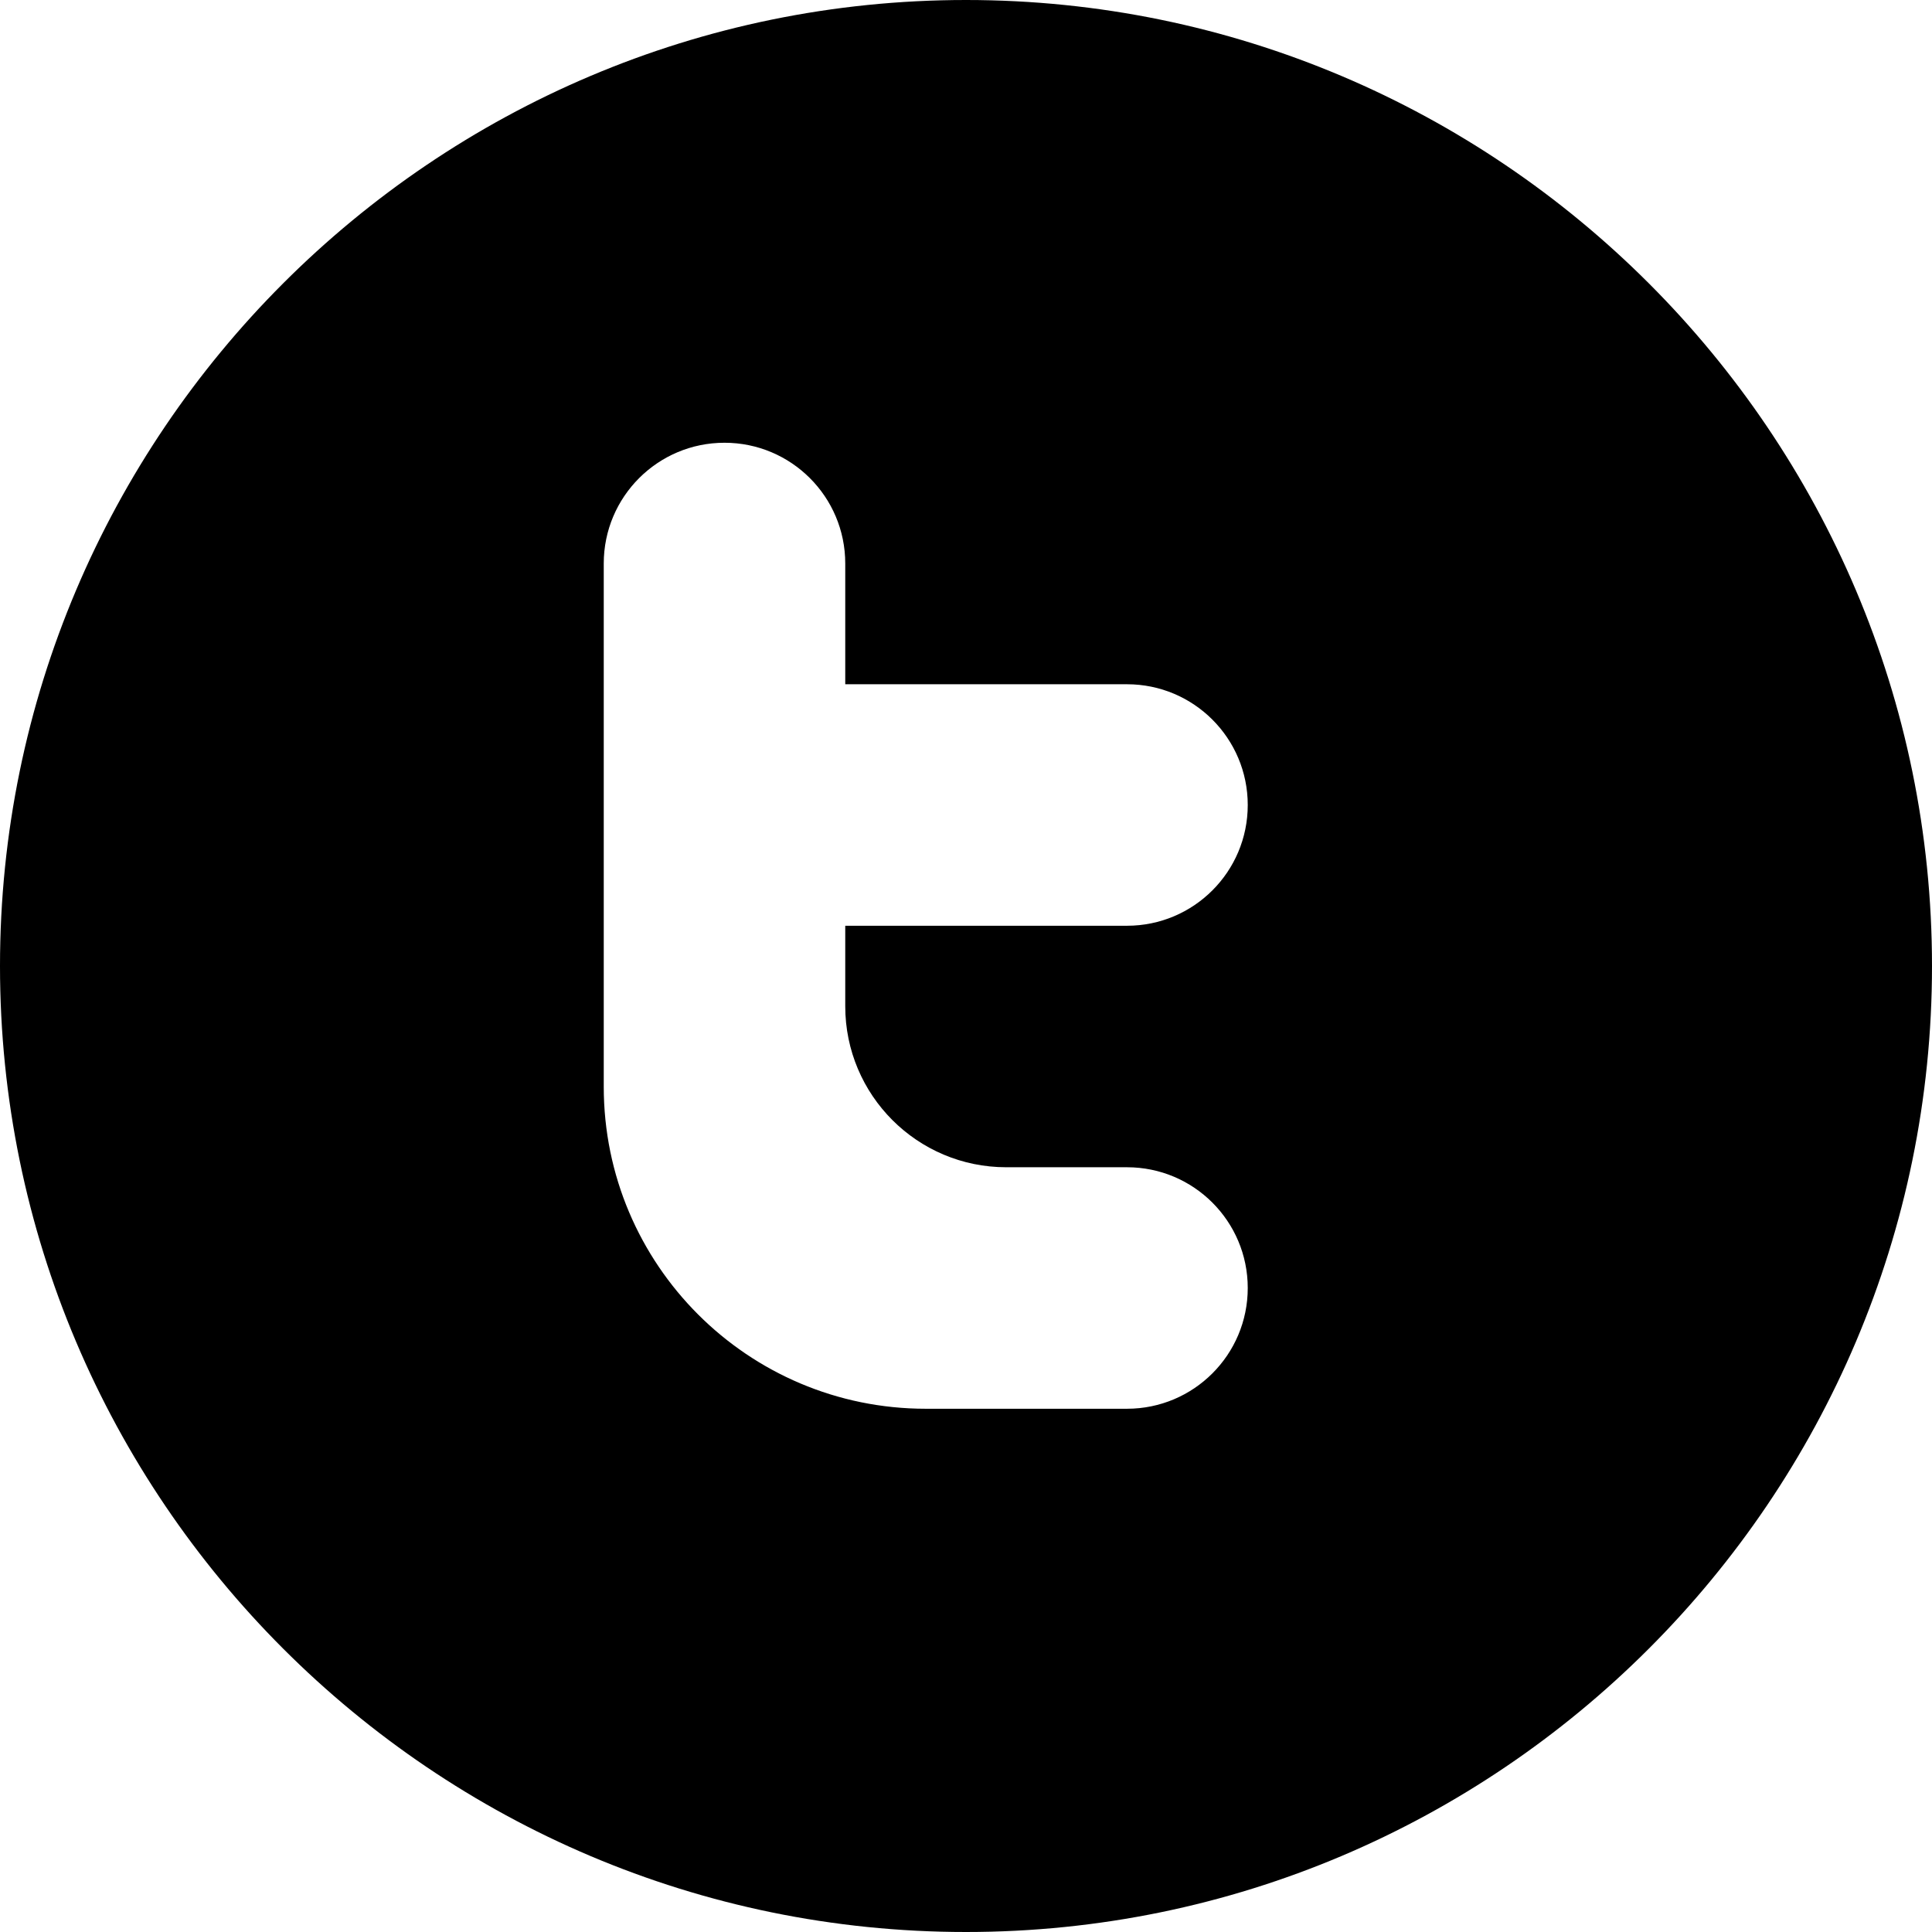
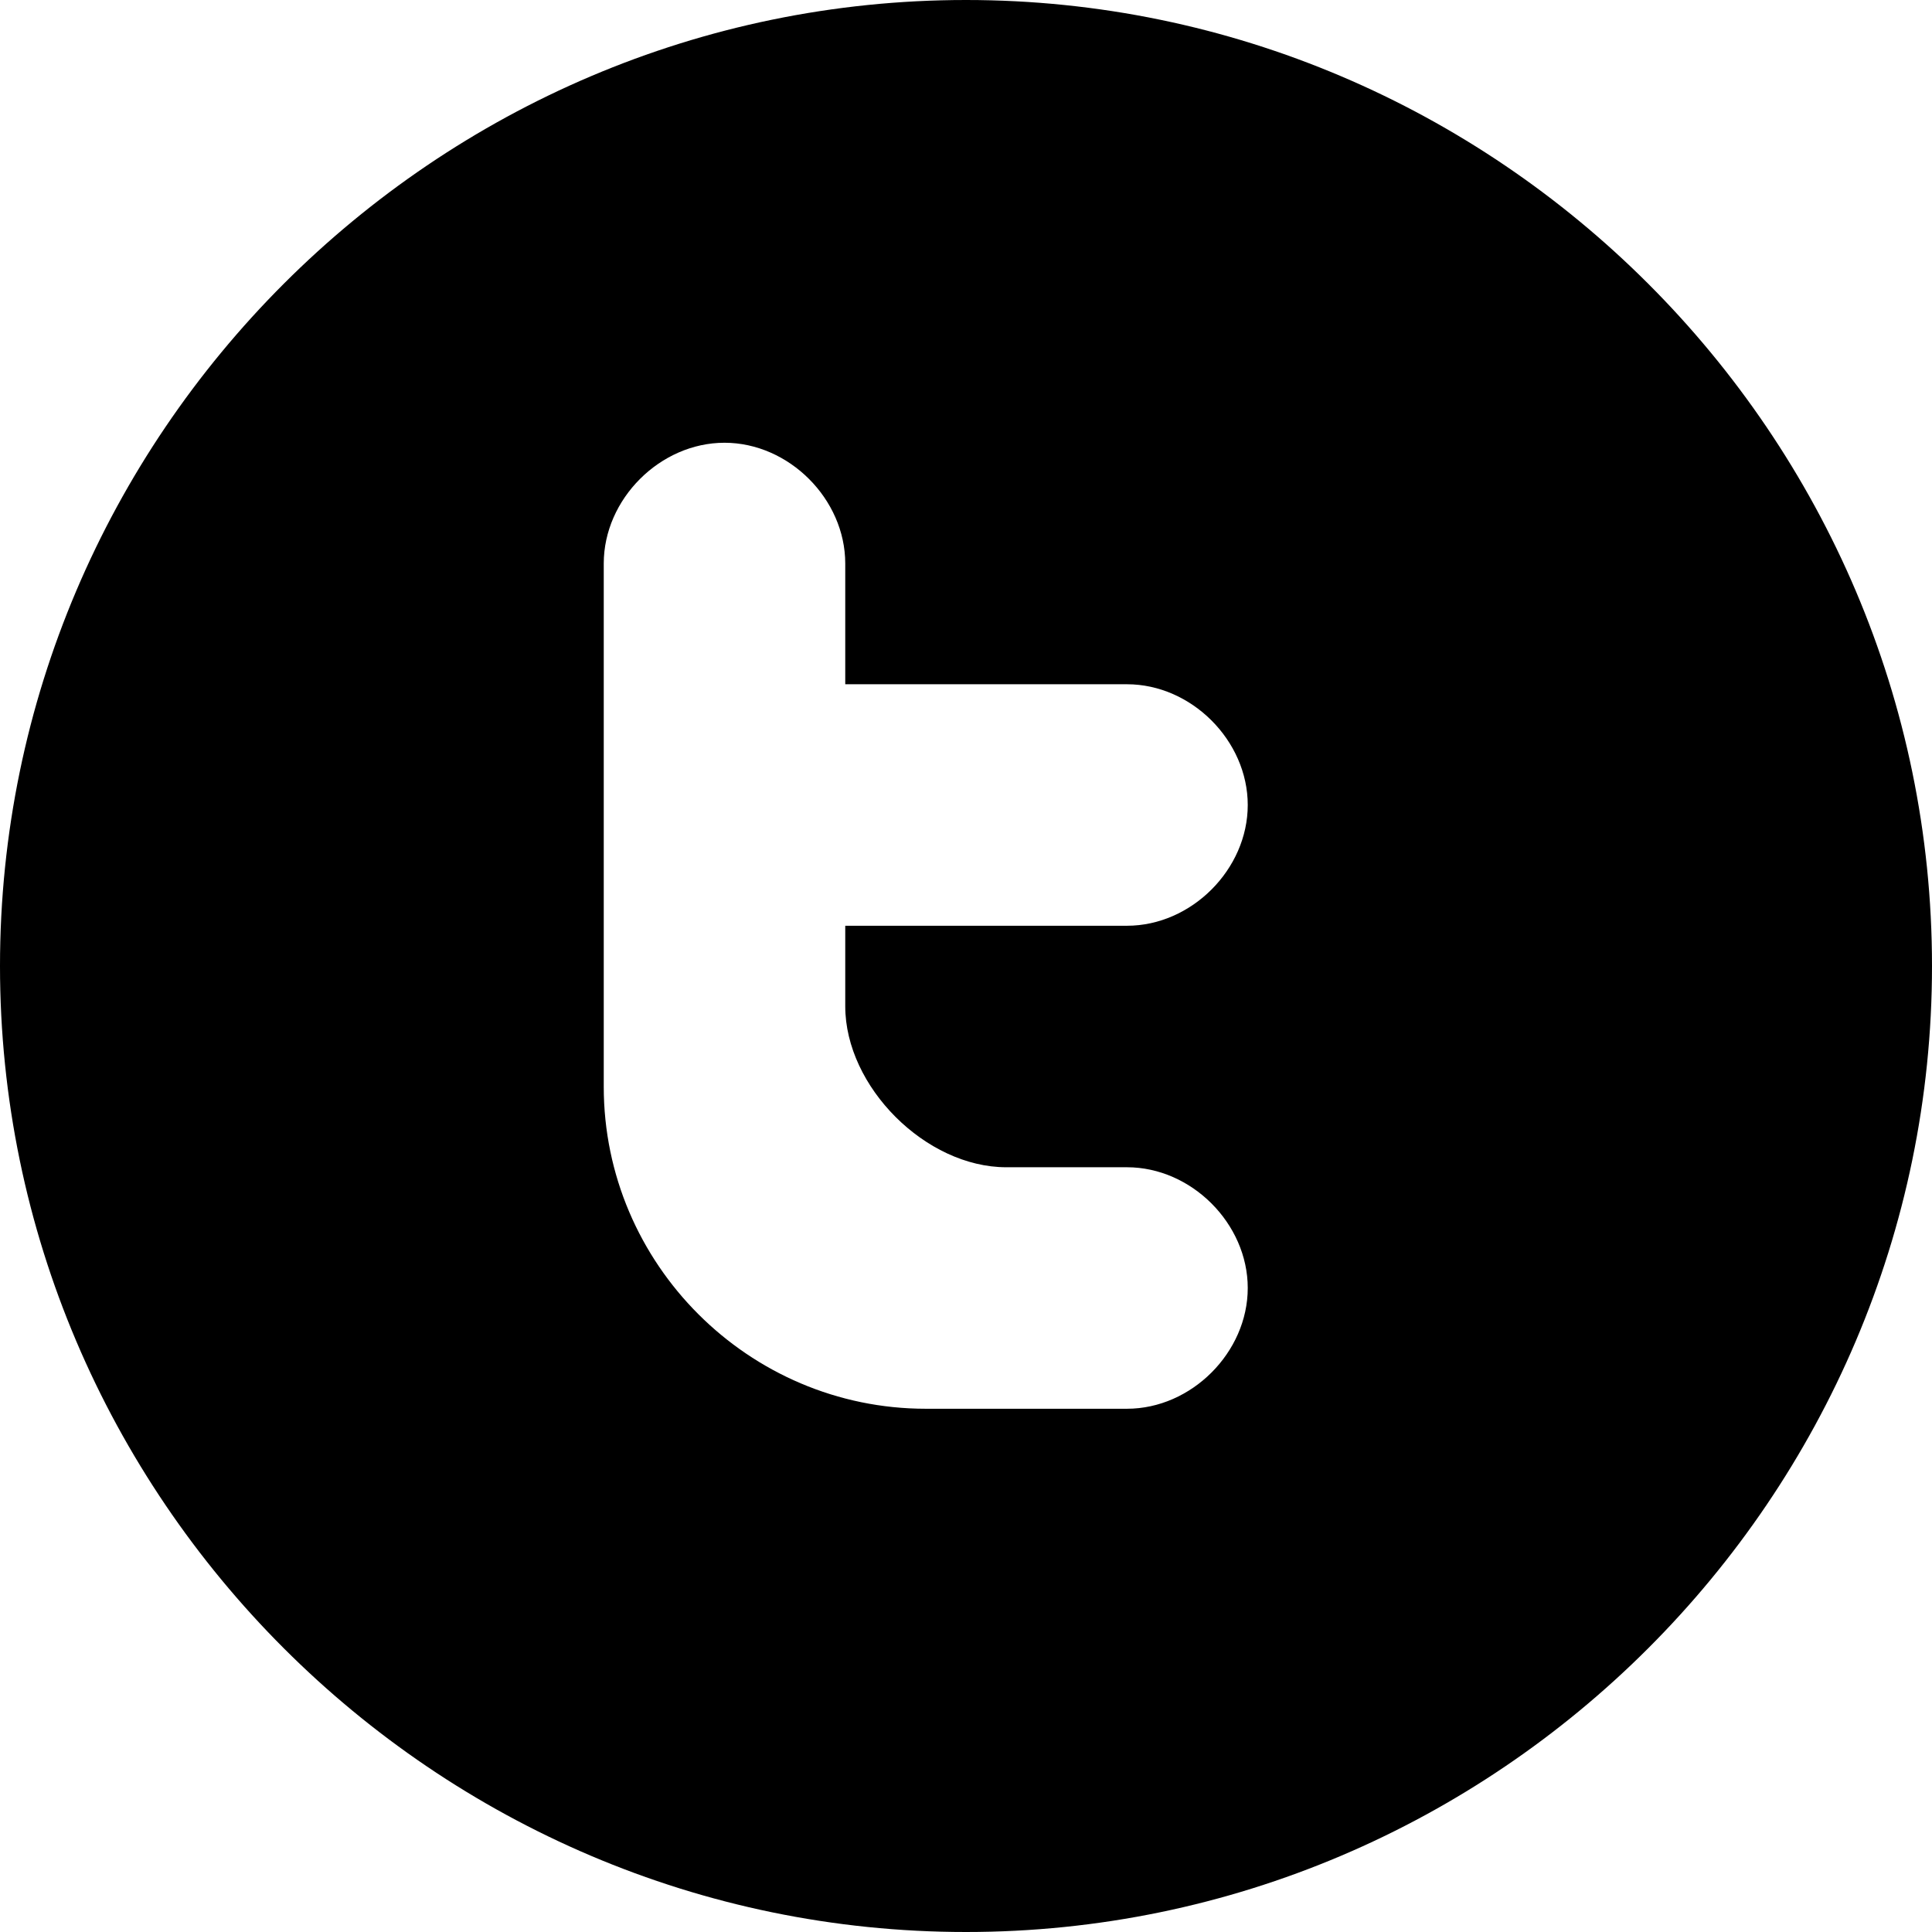
- <svg xmlns="http://www.w3.org/2000/svg" version="1.1" id="Filled_Icons" x="0px" y="0px" width="24px" height="24px" viewBox="0 0 24 24" enable-background="new 0 0 24 24" xml:space="preserve">
-   <path d="M12,0C5.383,0,0,5.383,0,12s5.383,12,12,12s12-5.383,12-12S18.617,0,12,0z M12.5,14.5H14c0.828,0,1.5,0.671,1.5,1.5  c0,0.829-0.672,1.5-1.5,1.5h-2.5c-2.209,0-4-1.791-4-4V7c0-0.829,0.672-1.5,1.5-1.5s1.5,0.671,1.5,1.5v1.5H14  c0.828,0,1.5,0.671,1.5,1.5c0,0.829-0.672,1.5-1.5,1.5h-3.5v1C10.5,13.604,11.395,14.5,12.5,14.5z" />
+ <svg xmlns="http://www.w3.org/2000/svg" viewBox="0 0 24 24">
+   <path d="M12 0C5.4 0 0 5.4 0 12s5.4 12 12 12 12-5.4 12-12S18.6 0 12 0zm.5 14.5H14c.8 0 1.5.7 1.5 1.5s-.7 1.5-1.5 1.5h-2.5c-2.2 0-4-1.8-4-4V7c0-.8.7-1.5 1.5-1.5s1.5.7 1.5 1.5v1.5H14c.8 0 1.5.7 1.5 1.5s-.7 1.5-1.5 1.5h-3.5v1c0 1 1 2 2 2z" />
</svg>
